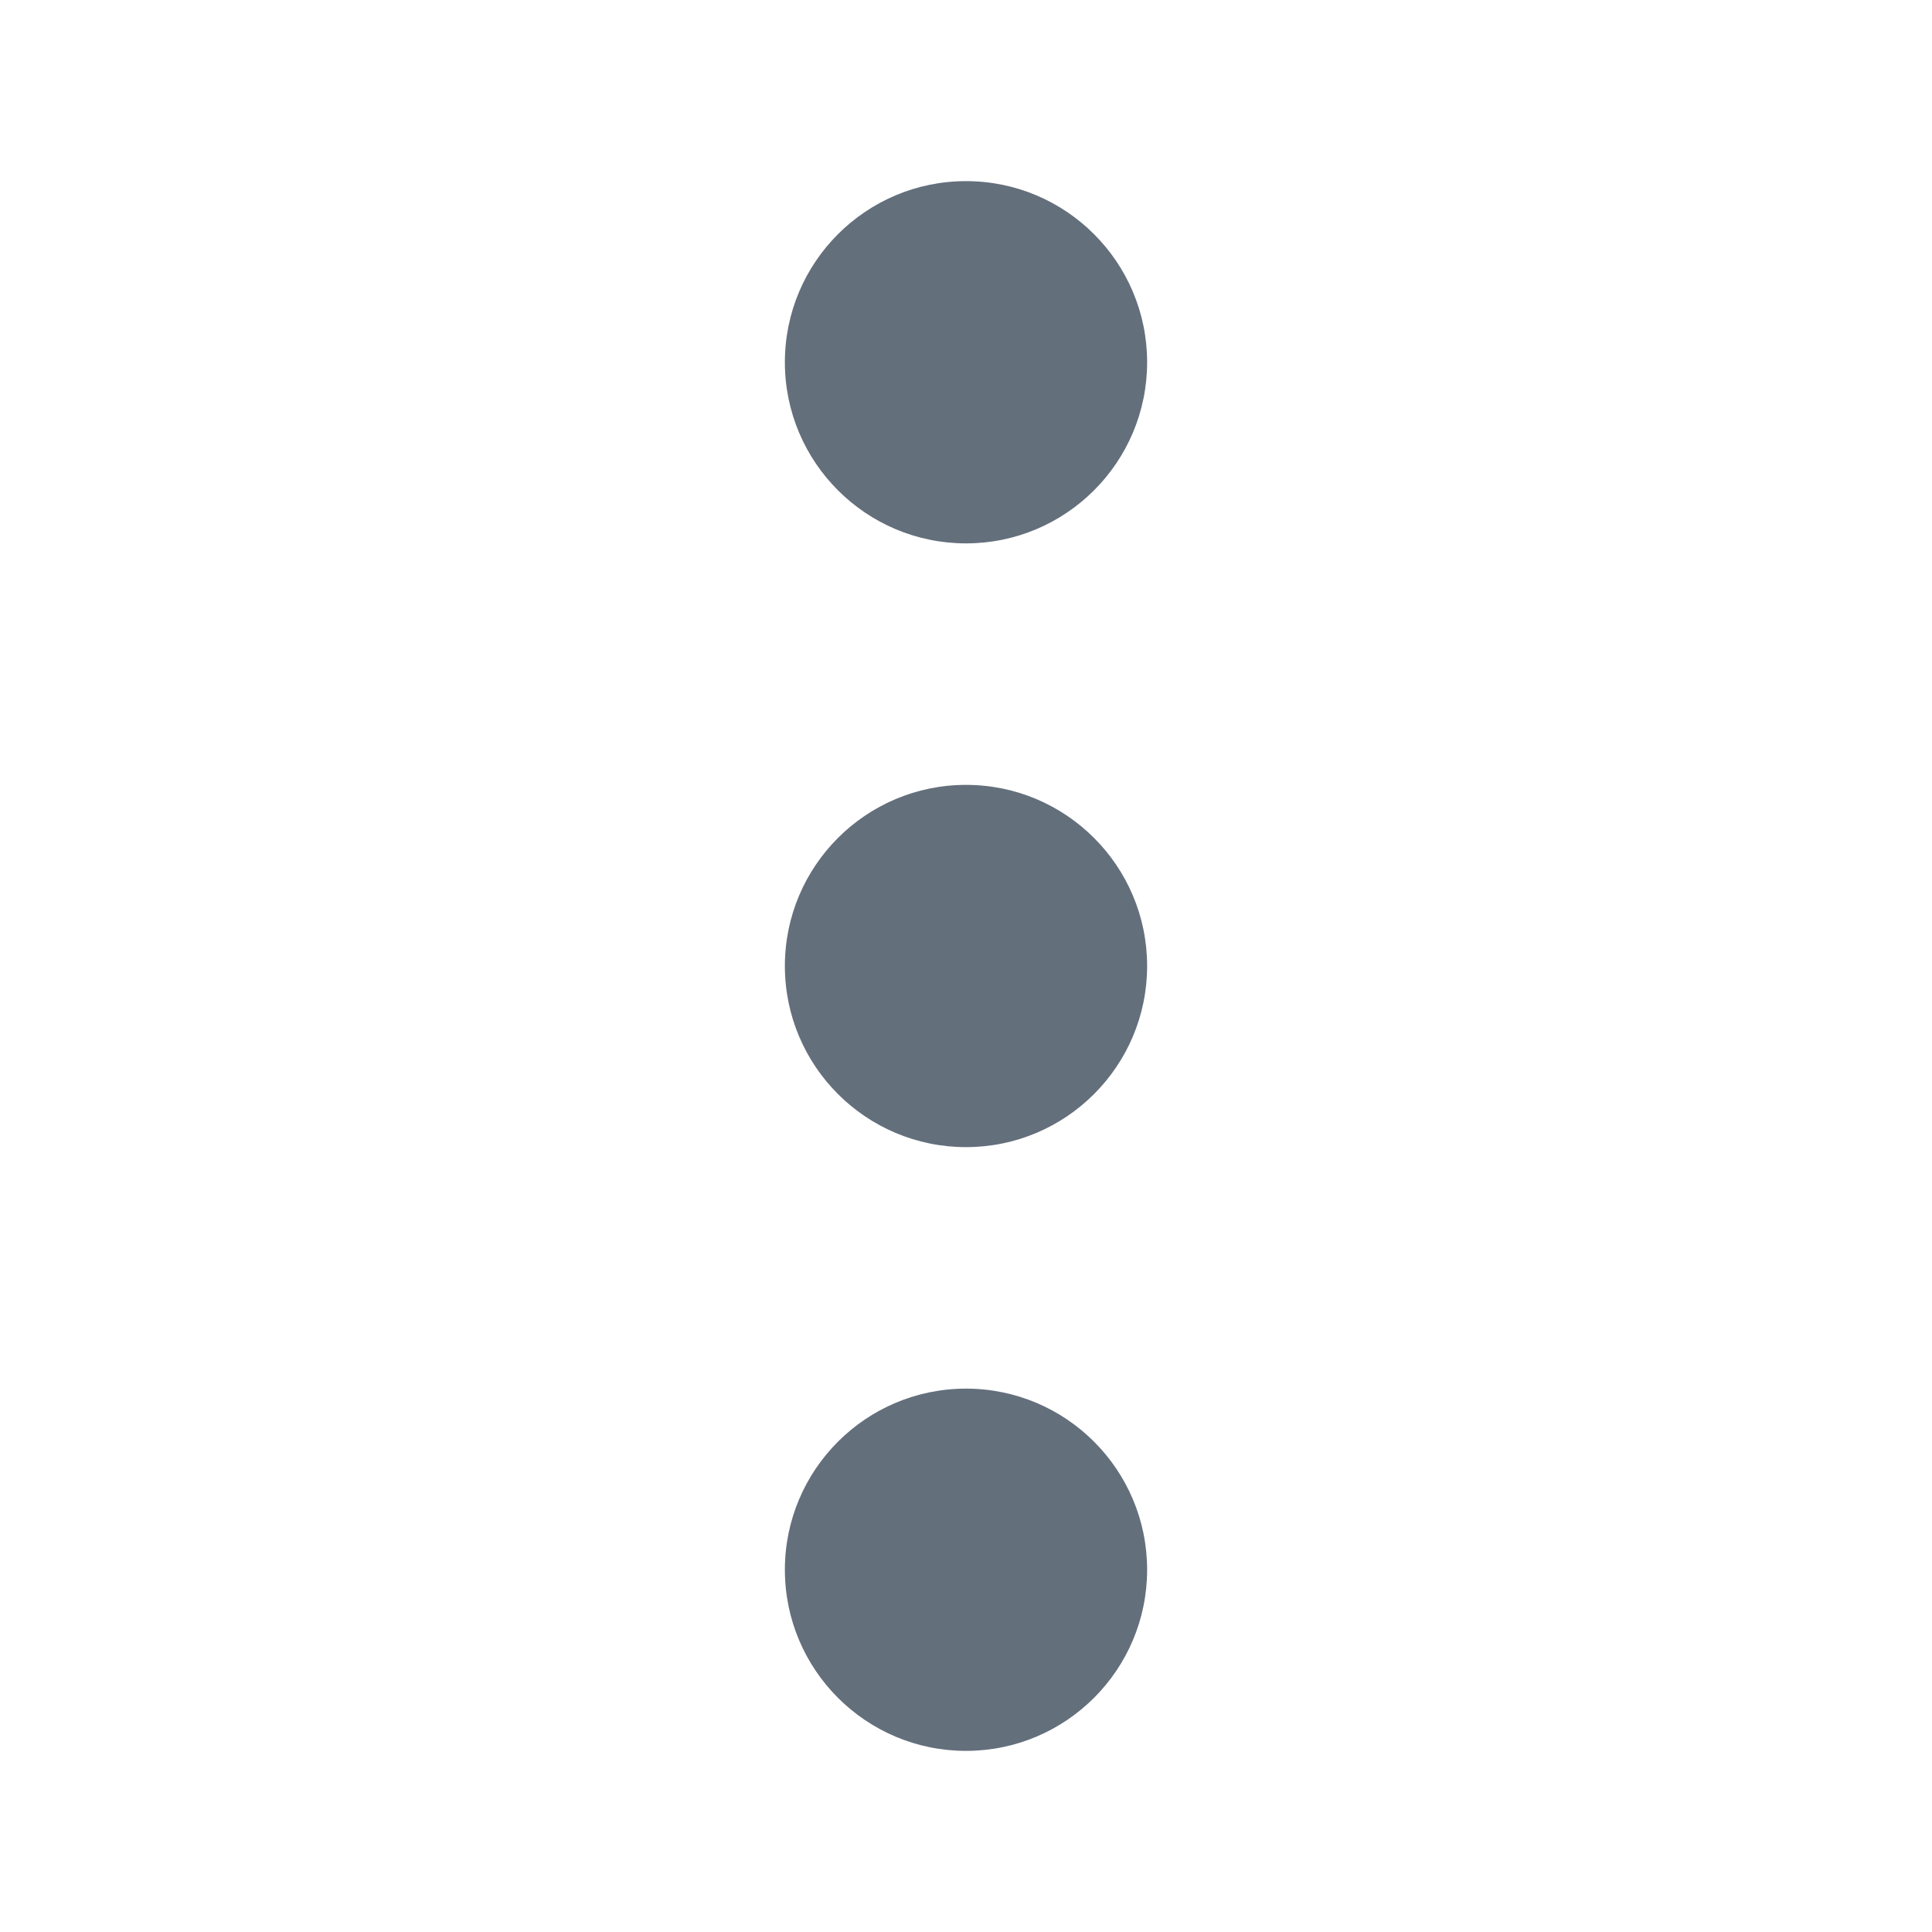
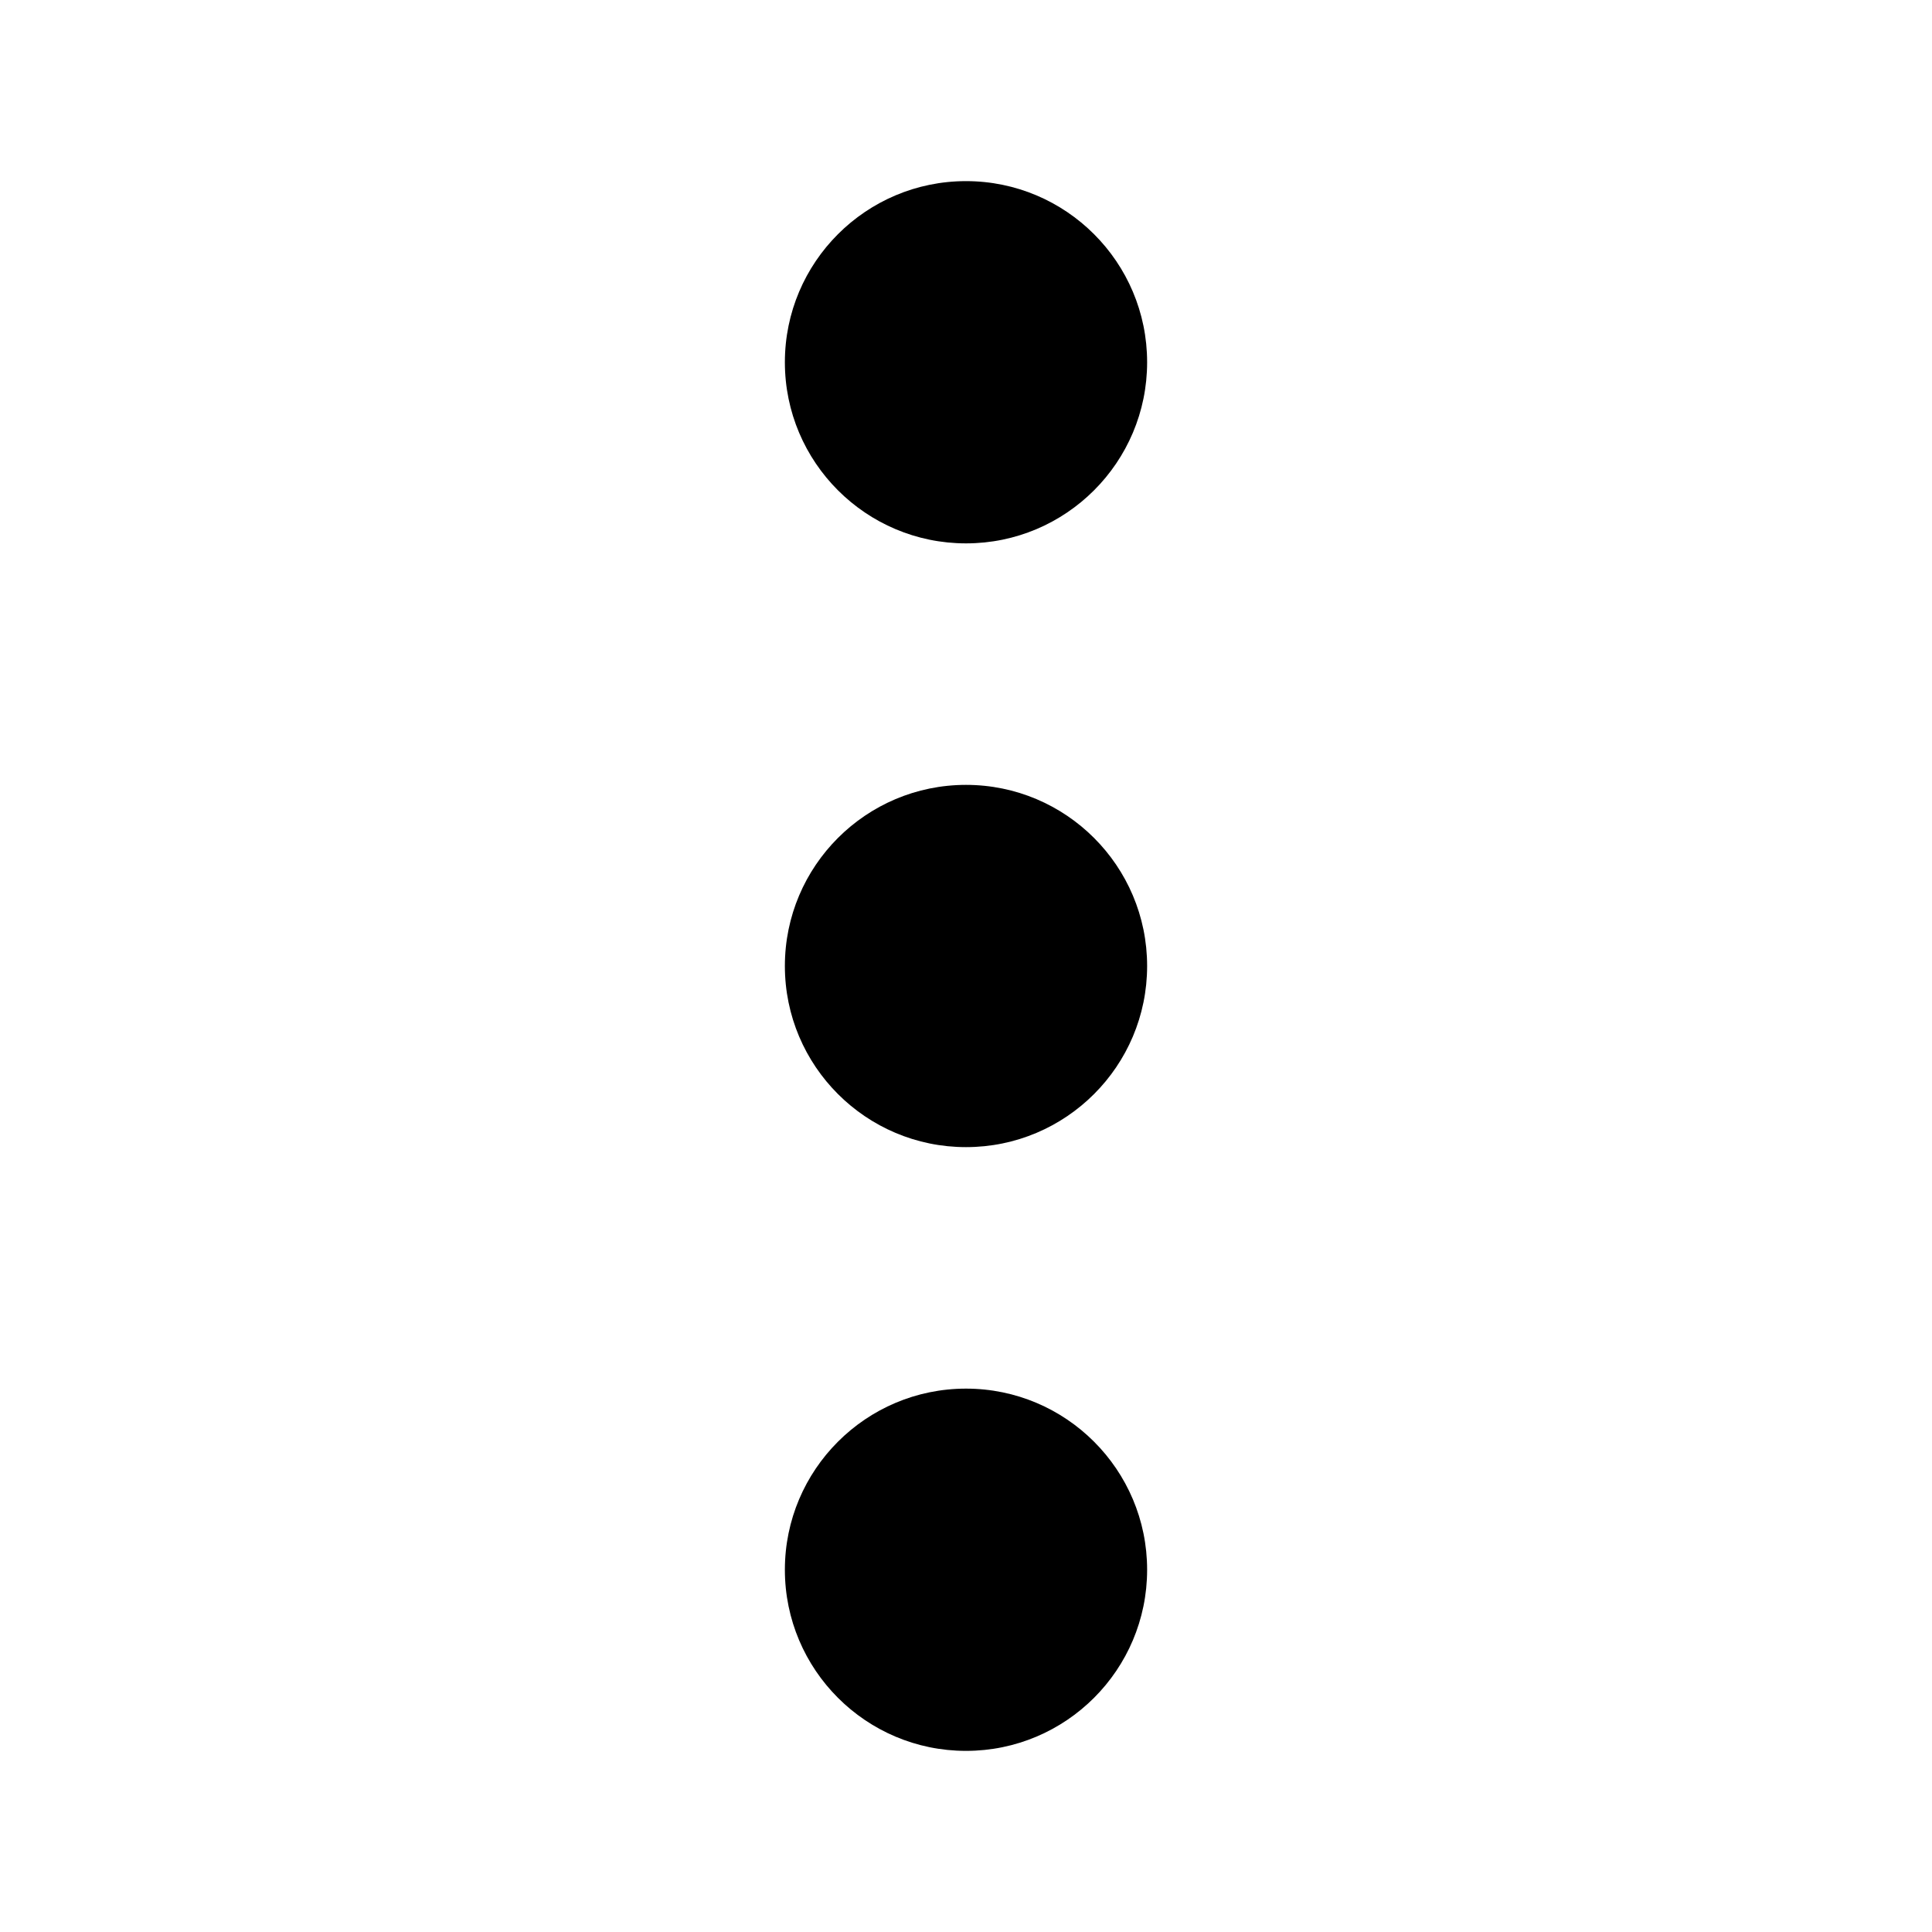
- <svg xmlns="http://www.w3.org/2000/svg" width="8" height="8" viewBox="0 0 8 8" fill="none">
-   <path fill-rule="evenodd" clip-rule="evenodd" d="M4.75 6.5C4.75 6.914 4.414 7.25 4 7.25C3.586 7.25 3.25 6.914 3.25 6.5C3.25 6.086 3.586 5.75 4 5.75C4.414 5.75 4.75 6.086 4.75 6.5ZM4.75 4C4.75 4.414 4.414 4.75 4 4.75C3.586 4.75 3.25 4.414 3.25 4C3.25 3.586 3.586 3.25 4 3.25C4.414 3.25 4.75 3.586 4.75 4ZM4.75 1.5C4.75 1.914 4.414 2.25 4 2.25C3.586 2.25 3.25 1.914 3.25 1.5C3.25 1.086 3.586 0.75 4 0.75C4.414 0.75 4.75 1.086 4.75 1.5Z" fill="#646F7C" />
+ <svg xmlns="http://www.w3.org/2000/svg" width="8" height="8" viewBox="0 0 8 8" fill="currentColor">
+   <path fill-rule="evenodd" clip-rule="evenodd" d="M4.75 6.5C4.75 6.914 4.414 7.25 4 7.25C3.586 7.25 3.25 6.914 3.25 6.5C3.25 6.086 3.586 5.75 4 5.75C4.414 5.75 4.75 6.086 4.75 6.5ZM4.75 4C4.75 4.414 4.414 4.75 4 4.75C3.586 4.75 3.25 4.414 3.25 4C3.25 3.586 3.586 3.25 4 3.25C4.414 3.25 4.75 3.586 4.75 4ZM4.75 1.5C4.75 1.914 4.414 2.25 4 2.25C3.586 2.25 3.25 1.914 3.25 1.5C3.25 1.086 3.586 0.75 4 0.75C4.414 0.75 4.75 1.086 4.75 1.5Z" fill="currentColor" />
</svg>
